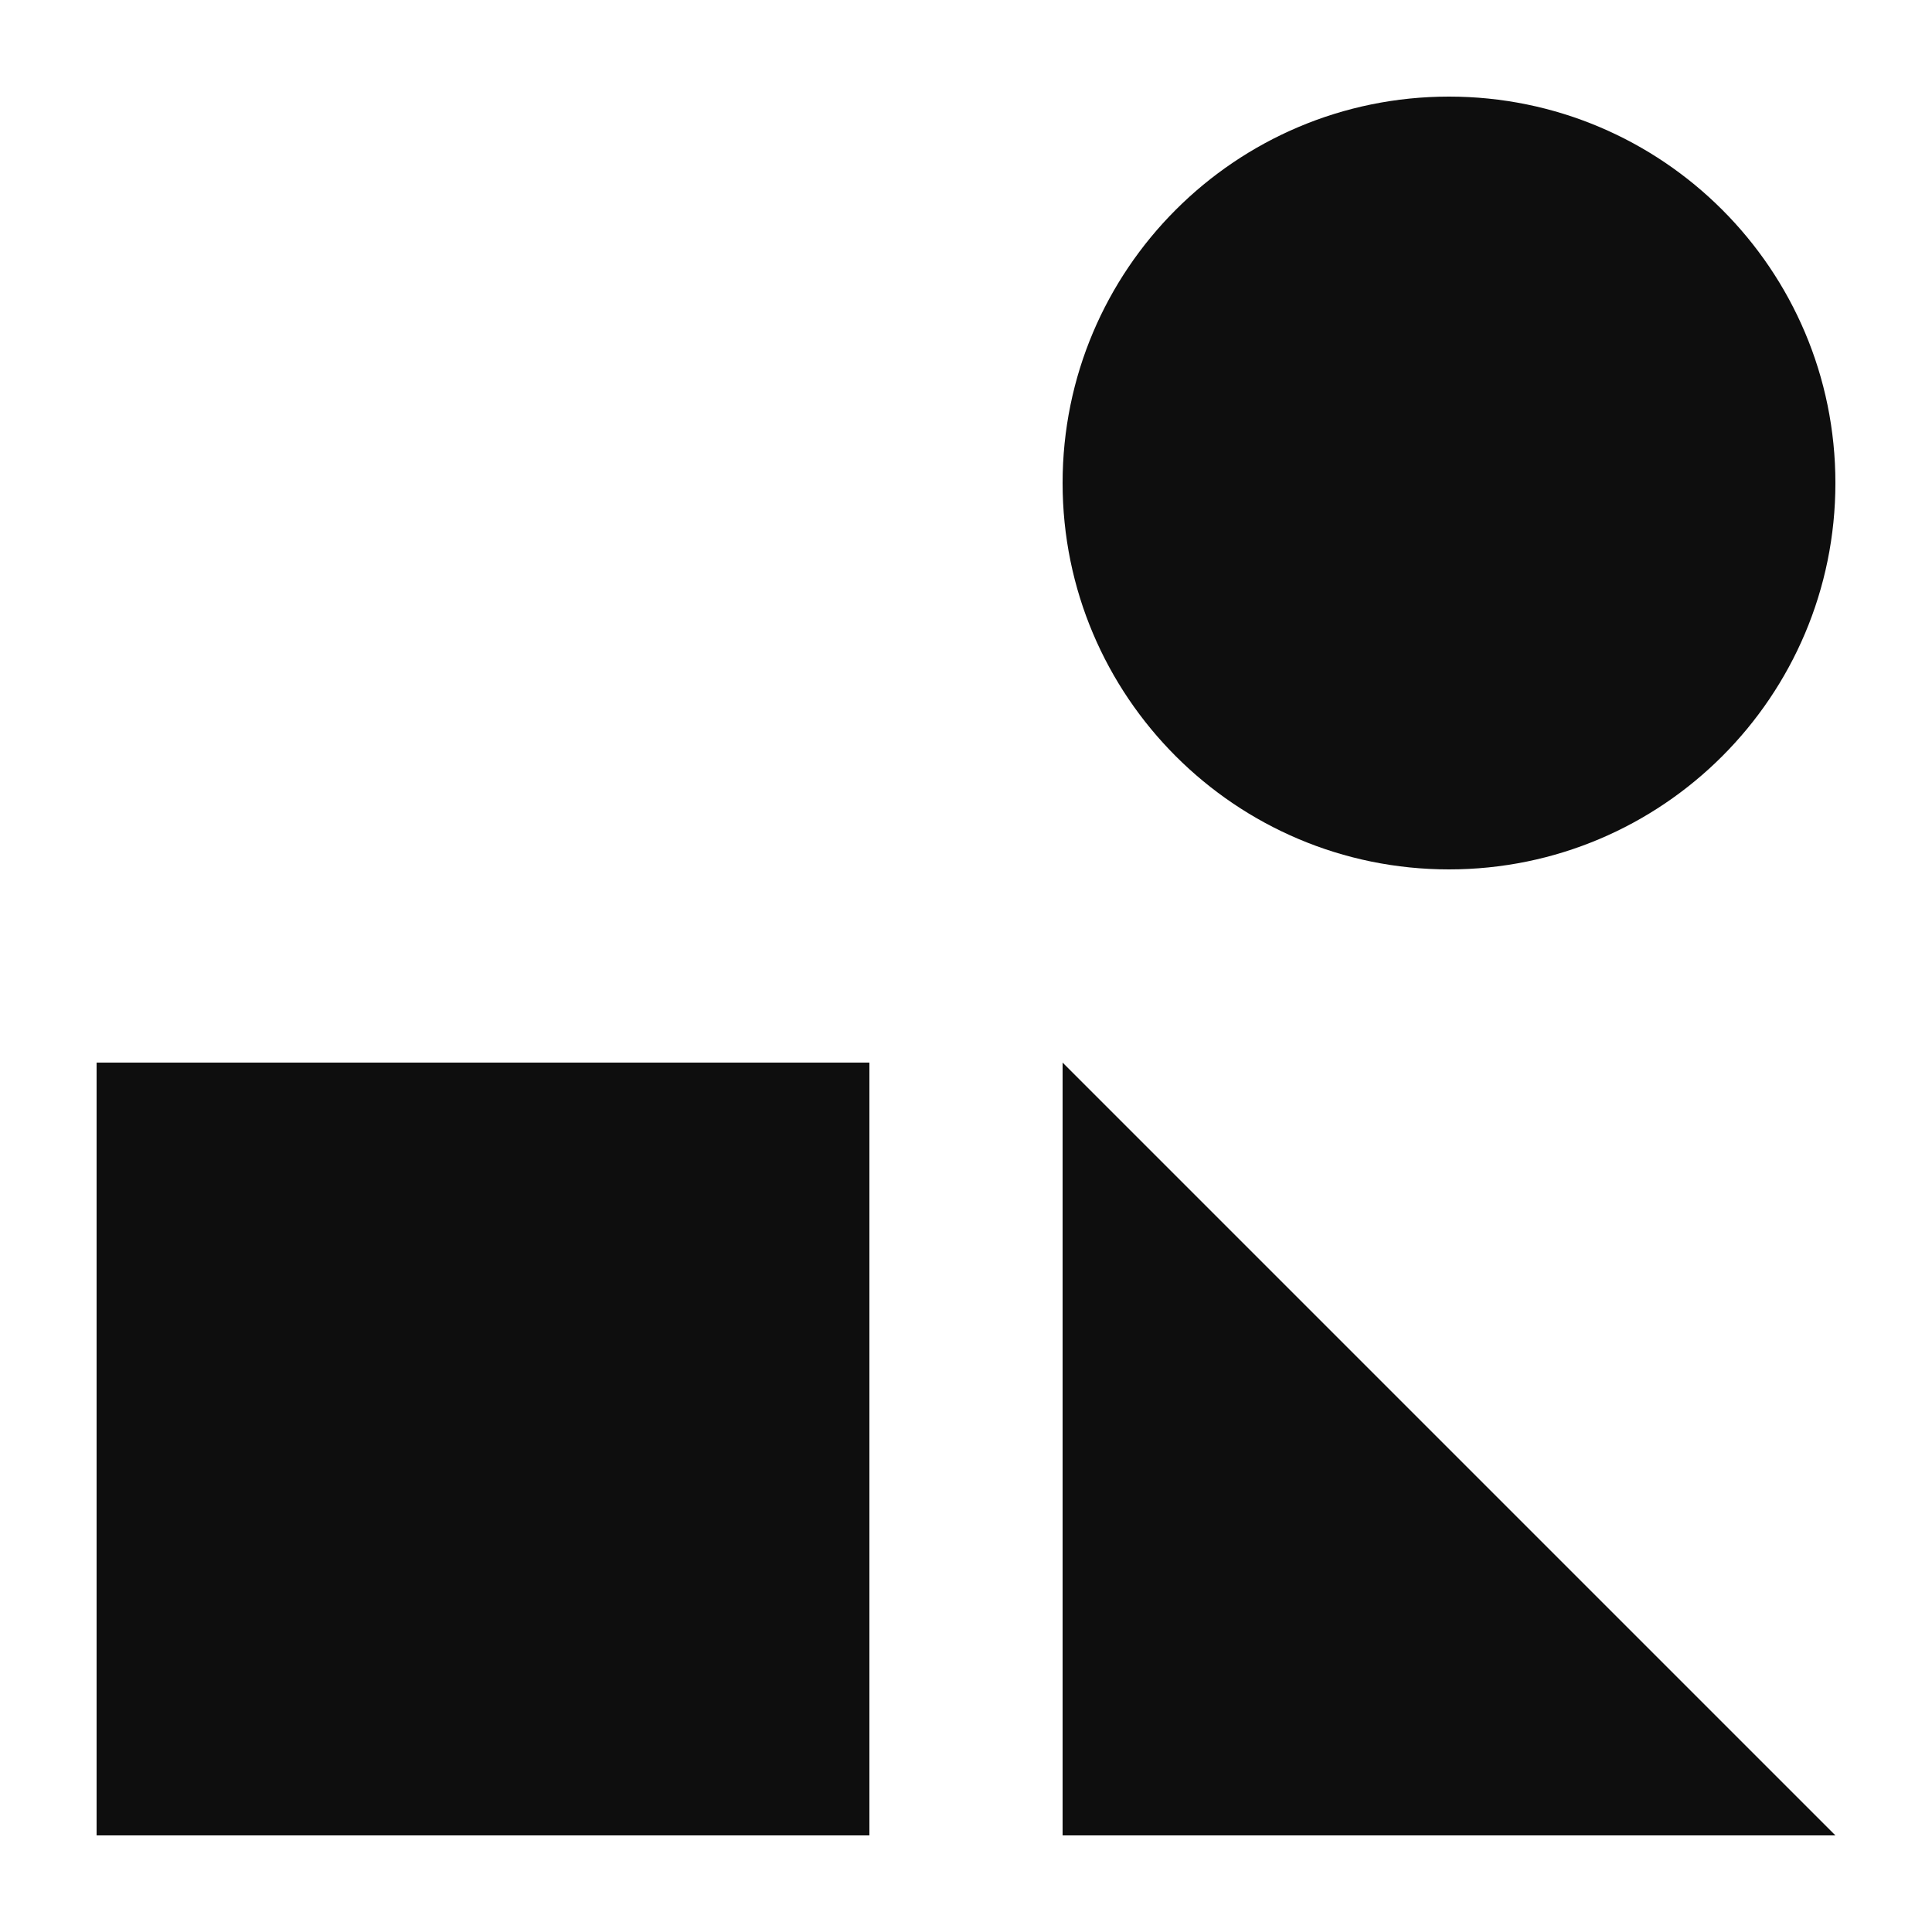
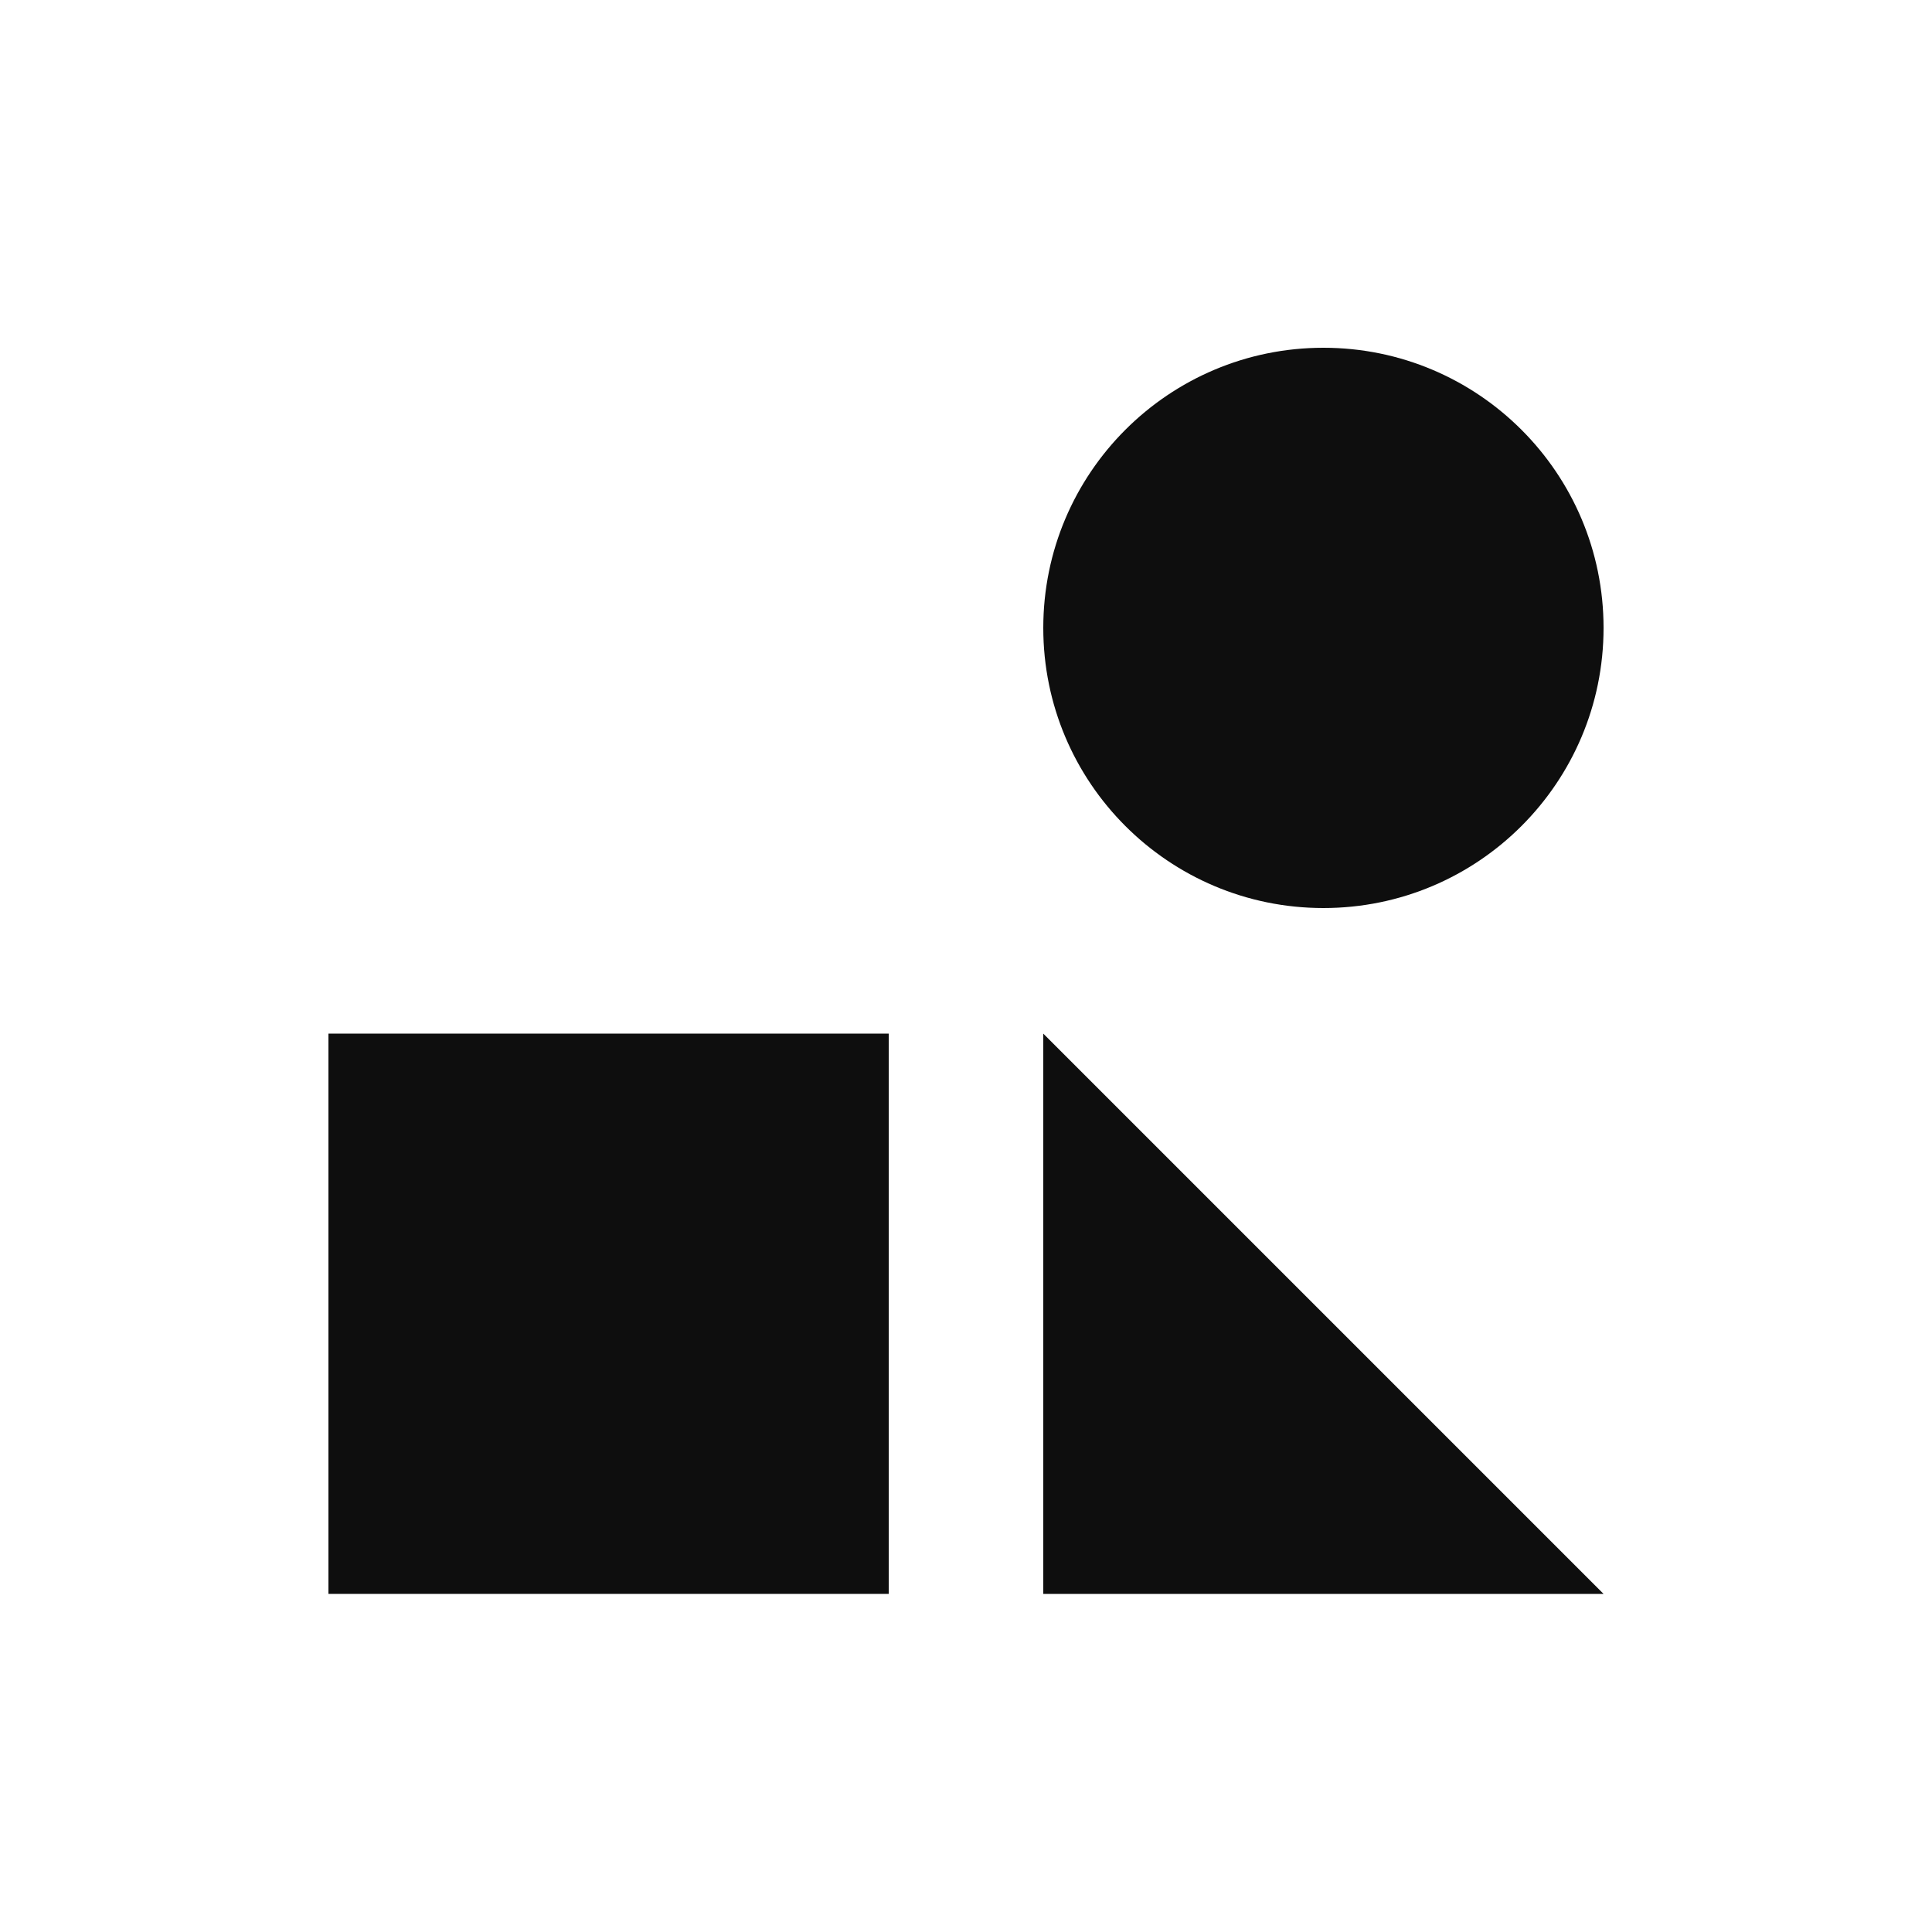
<svg xmlns="http://www.w3.org/2000/svg" width="200" height="200" viewBox="0 0 200 200">
-   <circle cx="150" cy="50" r="40" fill="#0e0e0e" />
-   <rect x="10" y="110" width="80" height="80" fill="#0e0e0e" />
-   <polygon points="110,190 190,190 110,110" fill="#0e0e0e" />
+   <circle cx="137" cy="65" r="29" fill="#0e0e0e" />
+   <rect x="34" y="107" width="58" height="58" fill="#0e0e0e" />
+   <polygon points="108,165 166,165 108,107" fill="#0e0e0e" />
</svg>
